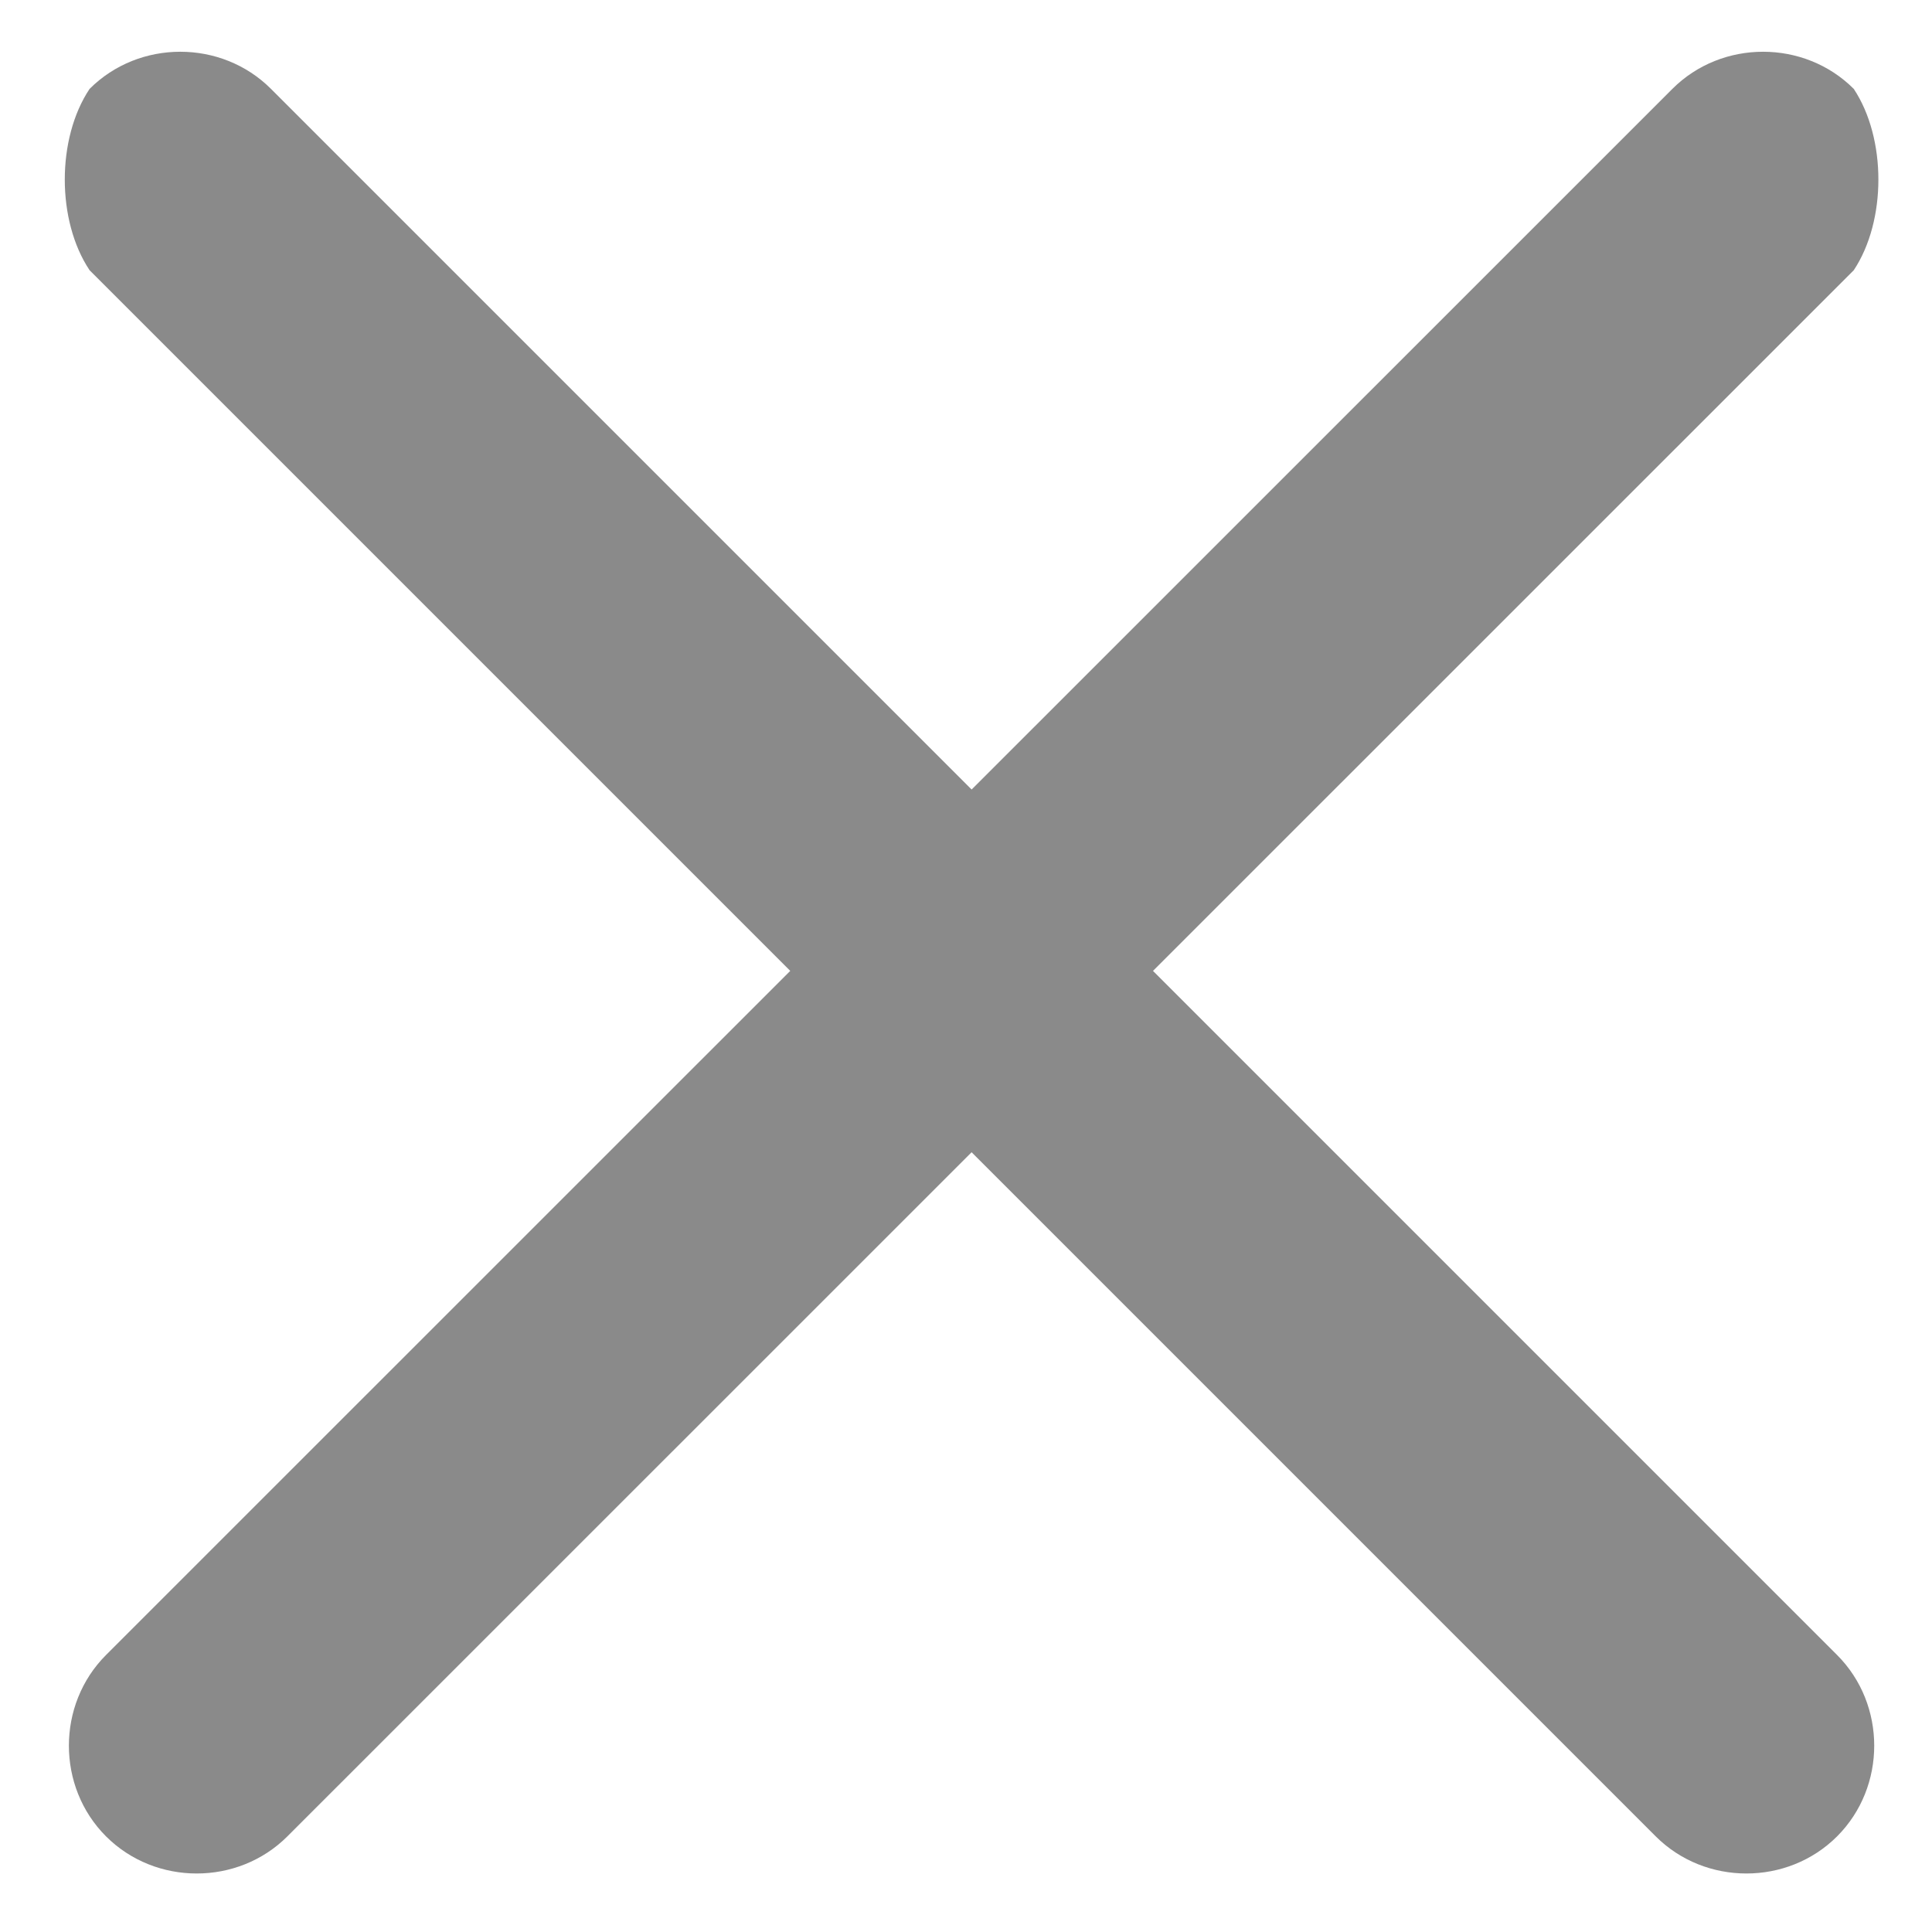
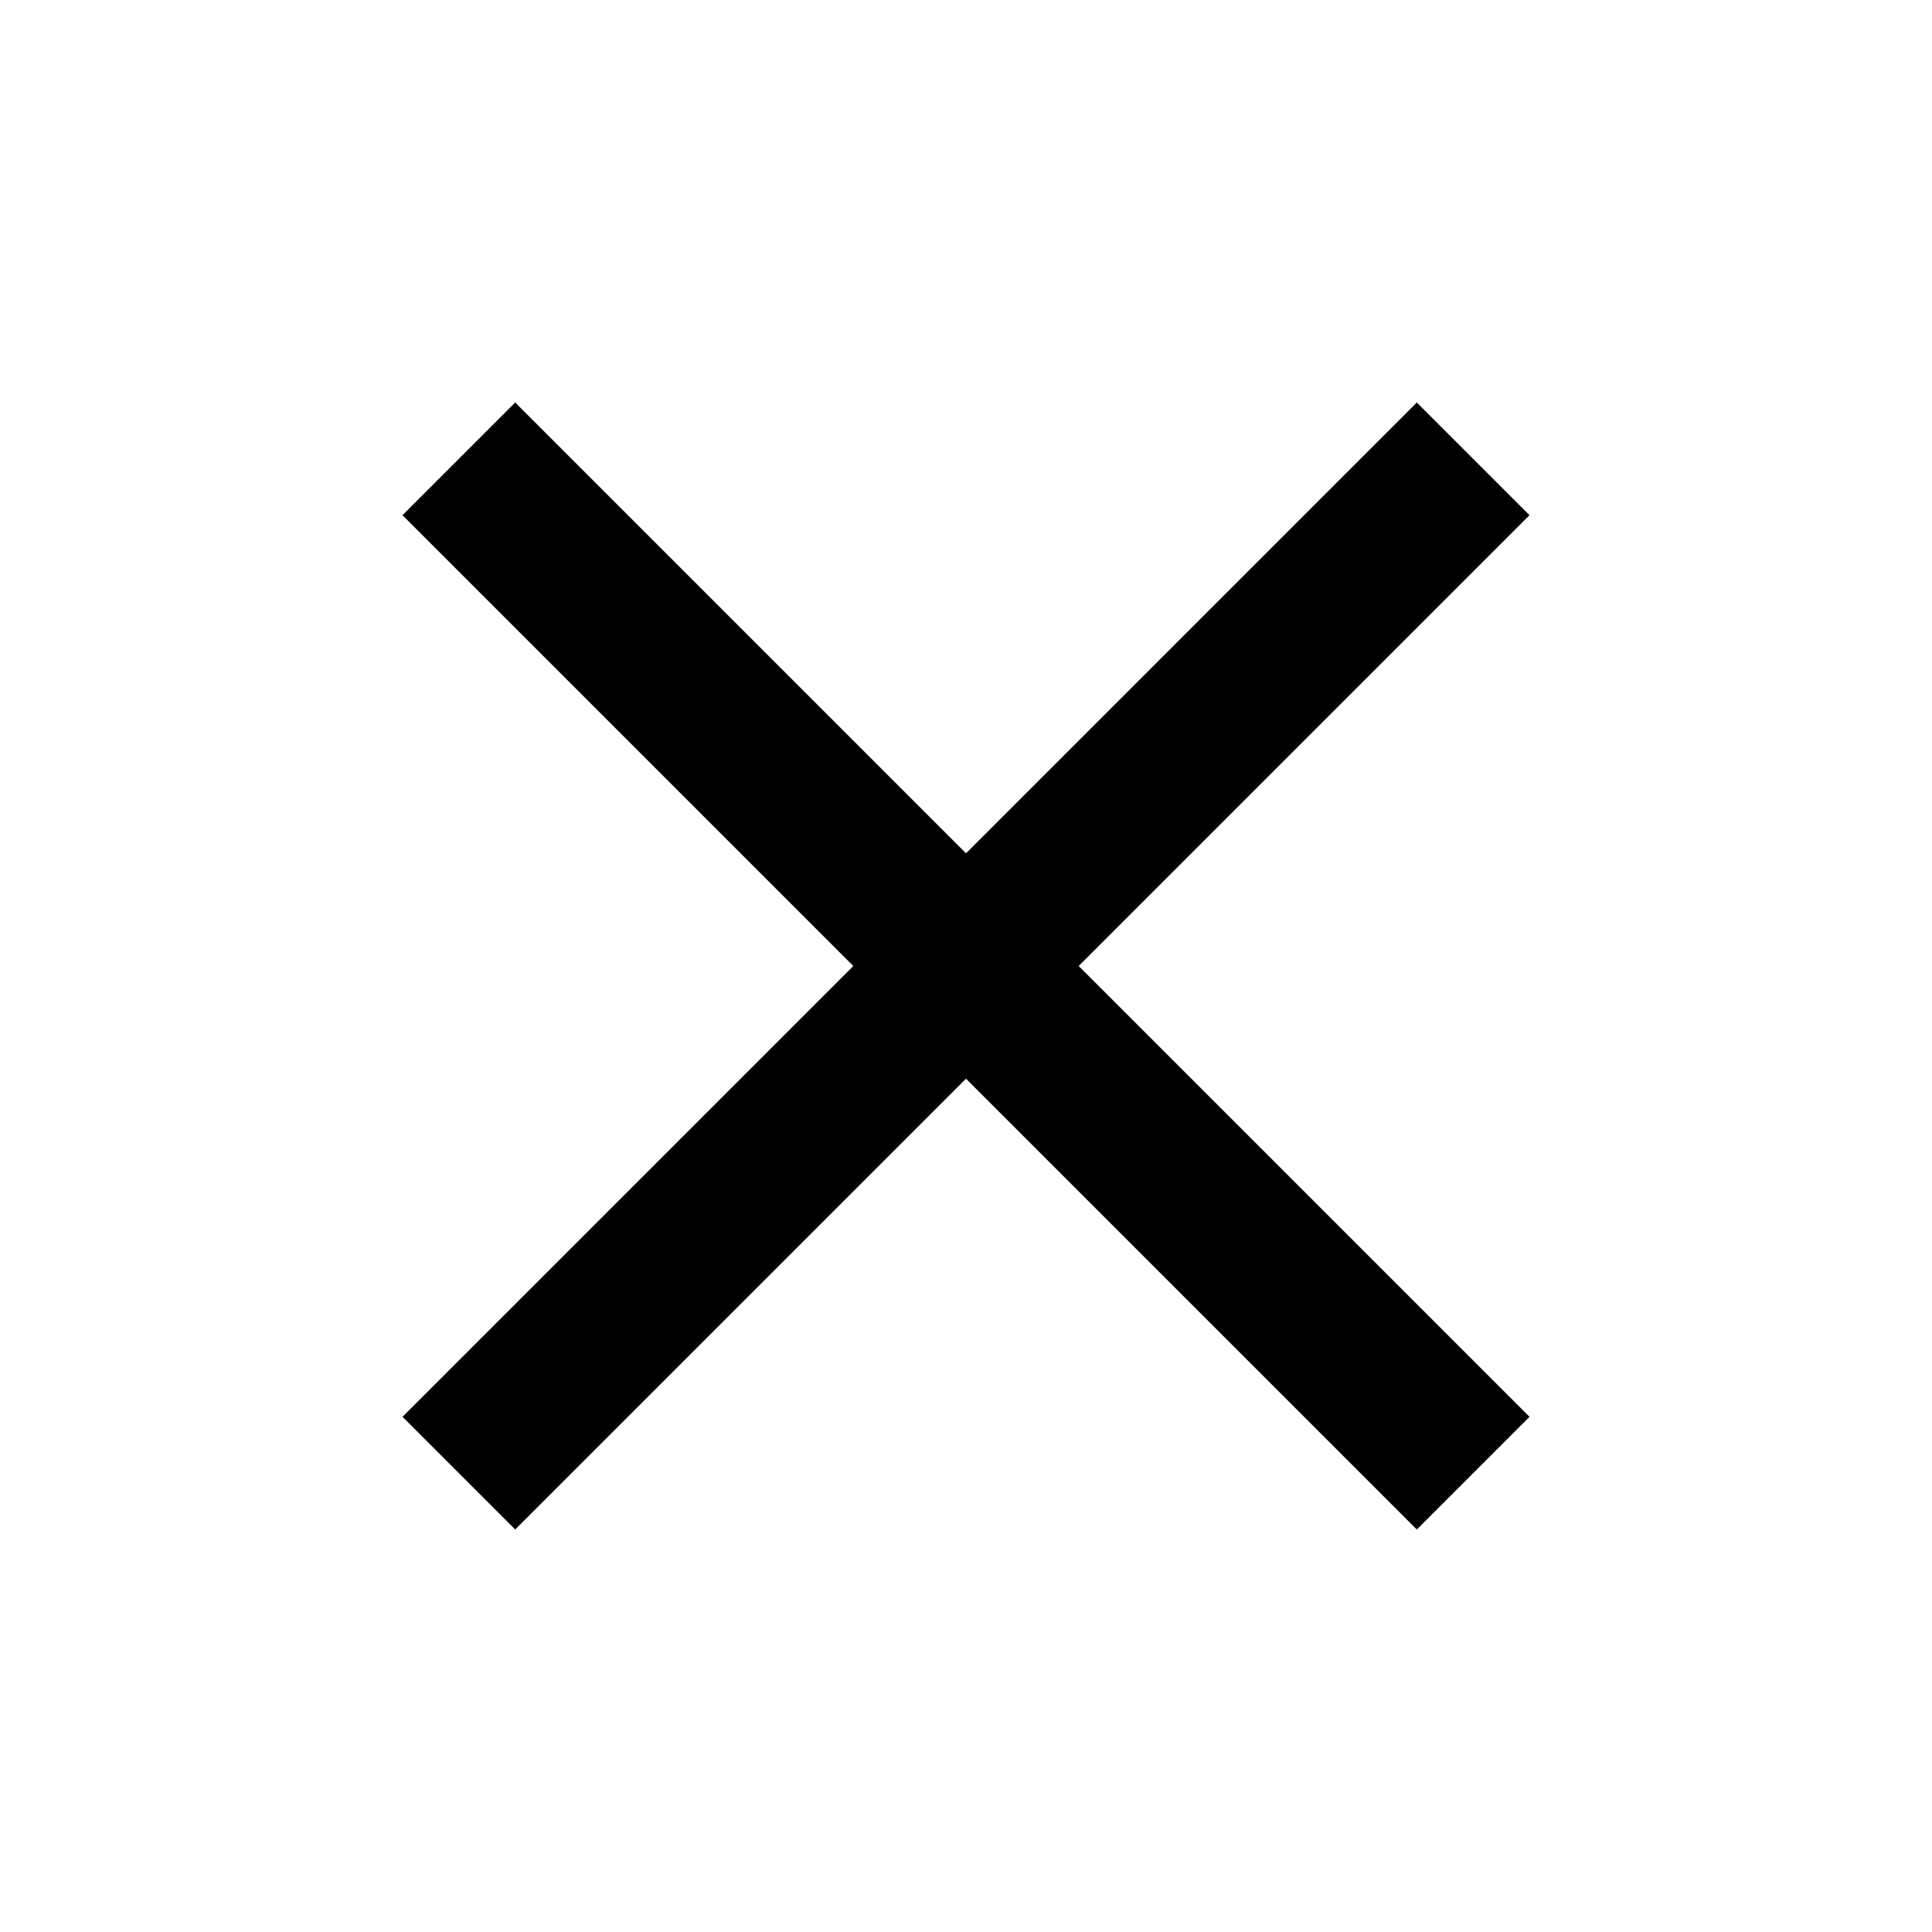
- <svg xmlns="http://www.w3.org/2000/svg" t="1725172592679" class="icon" viewBox="0 0 1024 1024" version="1.1" p-id="2550" width="200" height="200">
-   <path d="M143.616 47.104l830.08 830.08c26.24 26.24 26.24 69.888 0 96.128-26.24 26.24-69.888 26.24-96.128 0L47.488 143.232c-17.536-26.24-17.536-69.888 0-96.128 26.24-26.24 69.888-26.24 96.128 0z m0 0" fill="#8a8a8a" p-id="2551" />
-   <path d="M982.528 143.232L152.32 973.312c-26.24 26.24-69.888 26.24-96.128 0-26.24-26.24-26.24-69.888 0-96.128L886.4 47.104c26.24-26.24 69.888-26.24 96.128 0 17.408 26.24 17.408 69.888 0 96.128z m0 0" fill="#8a8a8a" p-id="2552" />
+ <svg xmlns="http://www.w3.org/2000/svg" height="24px" viewBox="0 -960 960 960" width="24px" fill="#000000">
+   <path d="m256-200-56-56 224-224-224-224 56-56 224 224 224-224 56 56-224 224 224 224-56 56-224-224-224 224Z" />
</svg>
